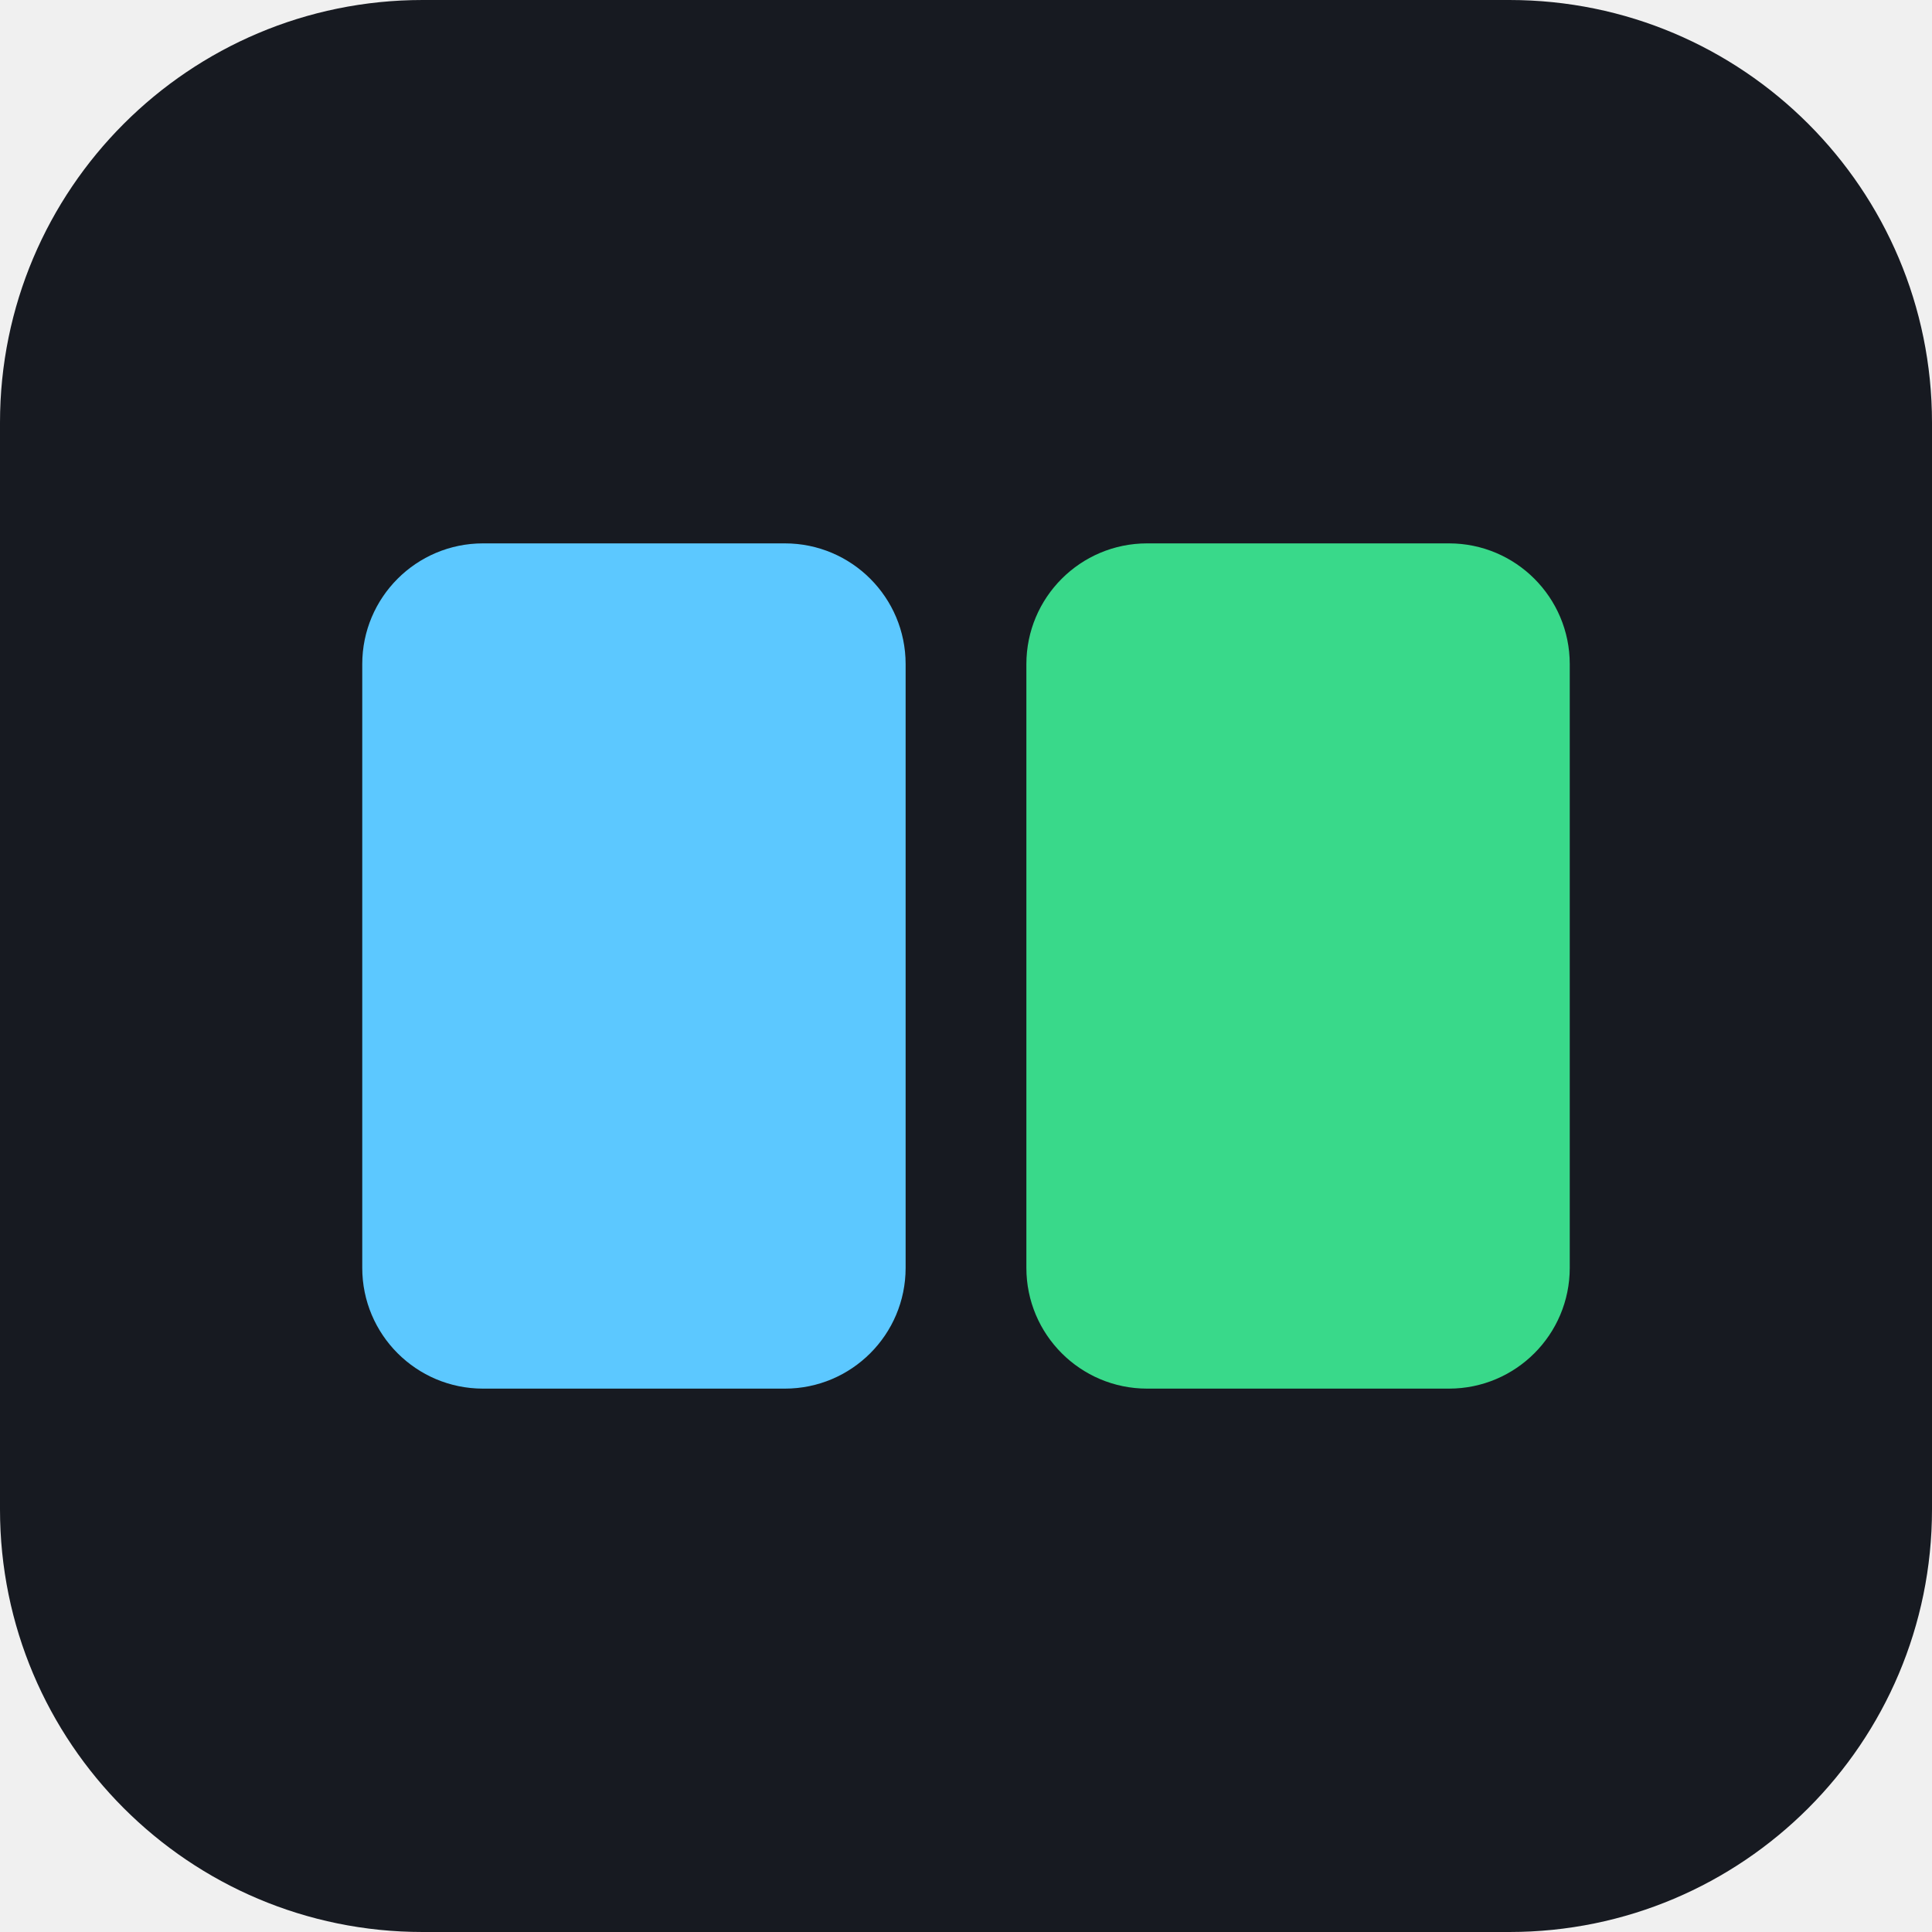
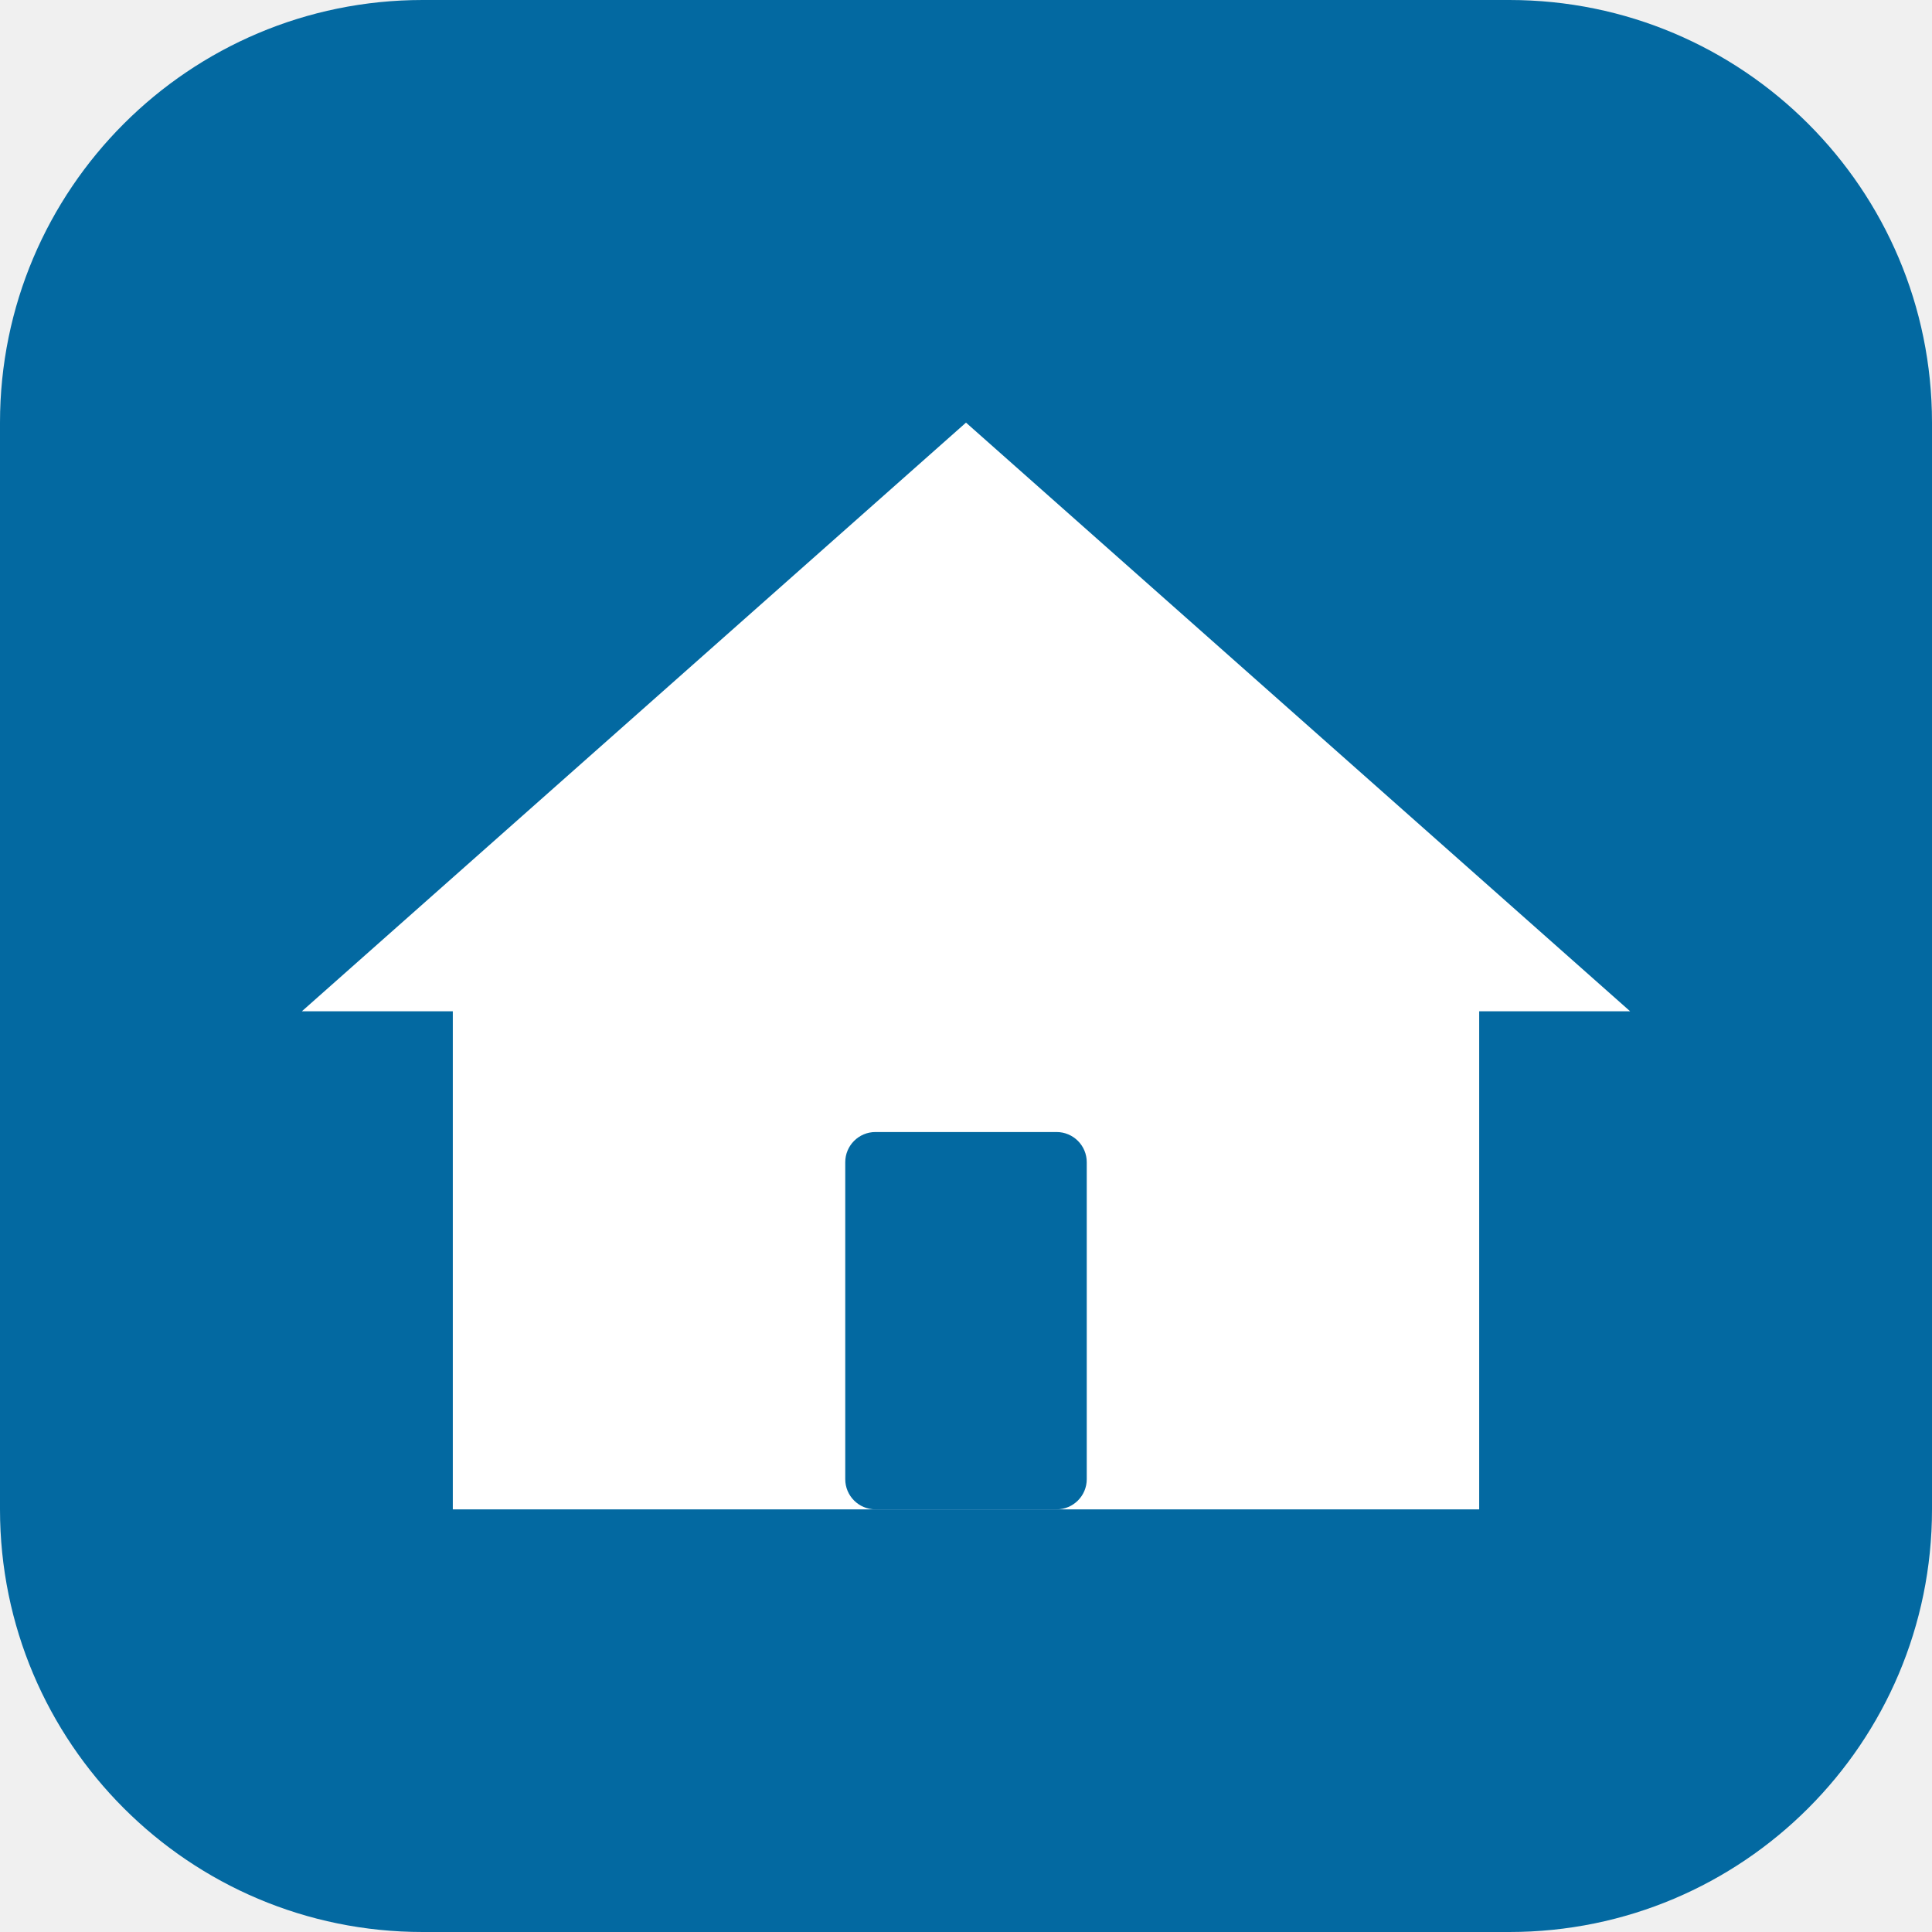
<svg xmlns="http://www.w3.org/2000/svg" viewBox="0 0 32 32">
-   <rect width="32" height="32" rx="7" fill="#171a21" />
-   <rect x="6" y="9" width="9" height="14" rx="2" fill="#5cc8ff" />
-   <rect x="17" y="9" width="9" height="14" rx="2" fill="#39d98a" />
+   <rect width="32" height="32" rx="7" fill="#0369a1" />
+   <g transform="scale(0.0625)">
+     <path d="M256 112 L432 268 L392 268 L392 400 L120 400 L120 268 L80 268 Z" fill="#fff" />
+     <rect x="224" y="300" width="64" height="100" rx="8" fill="#0369a1" />
+   </g>
</svg>
